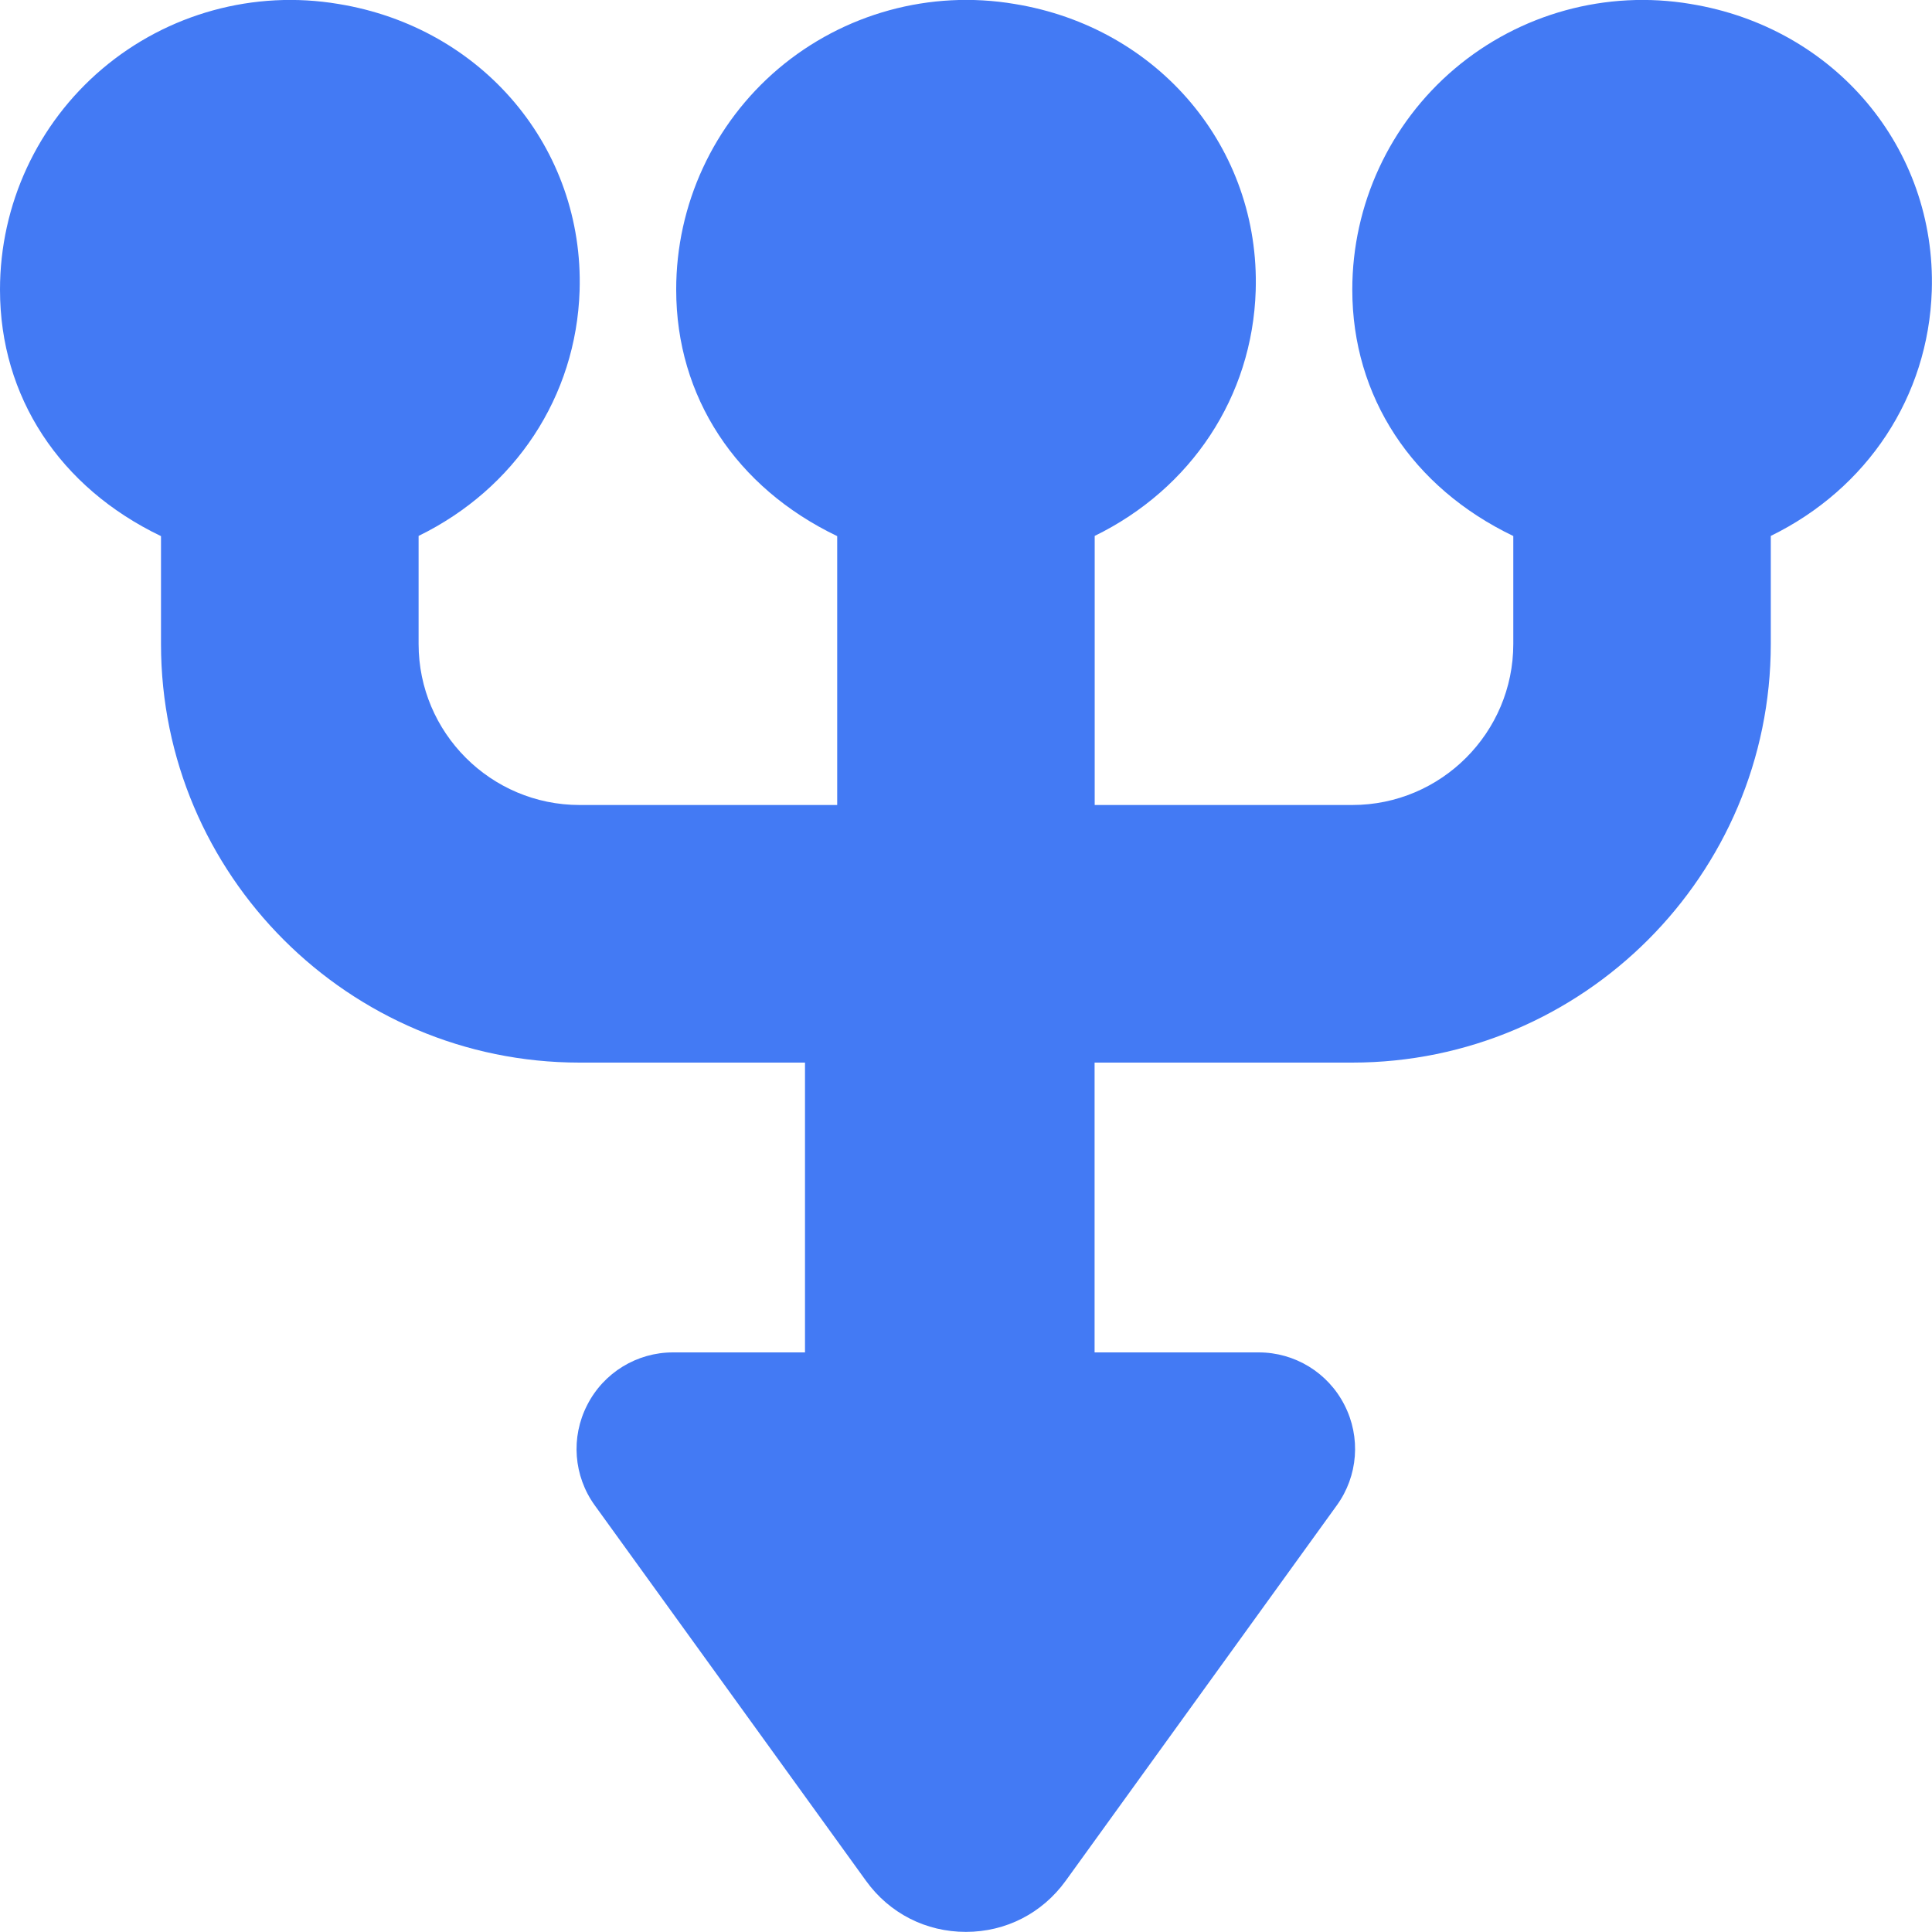
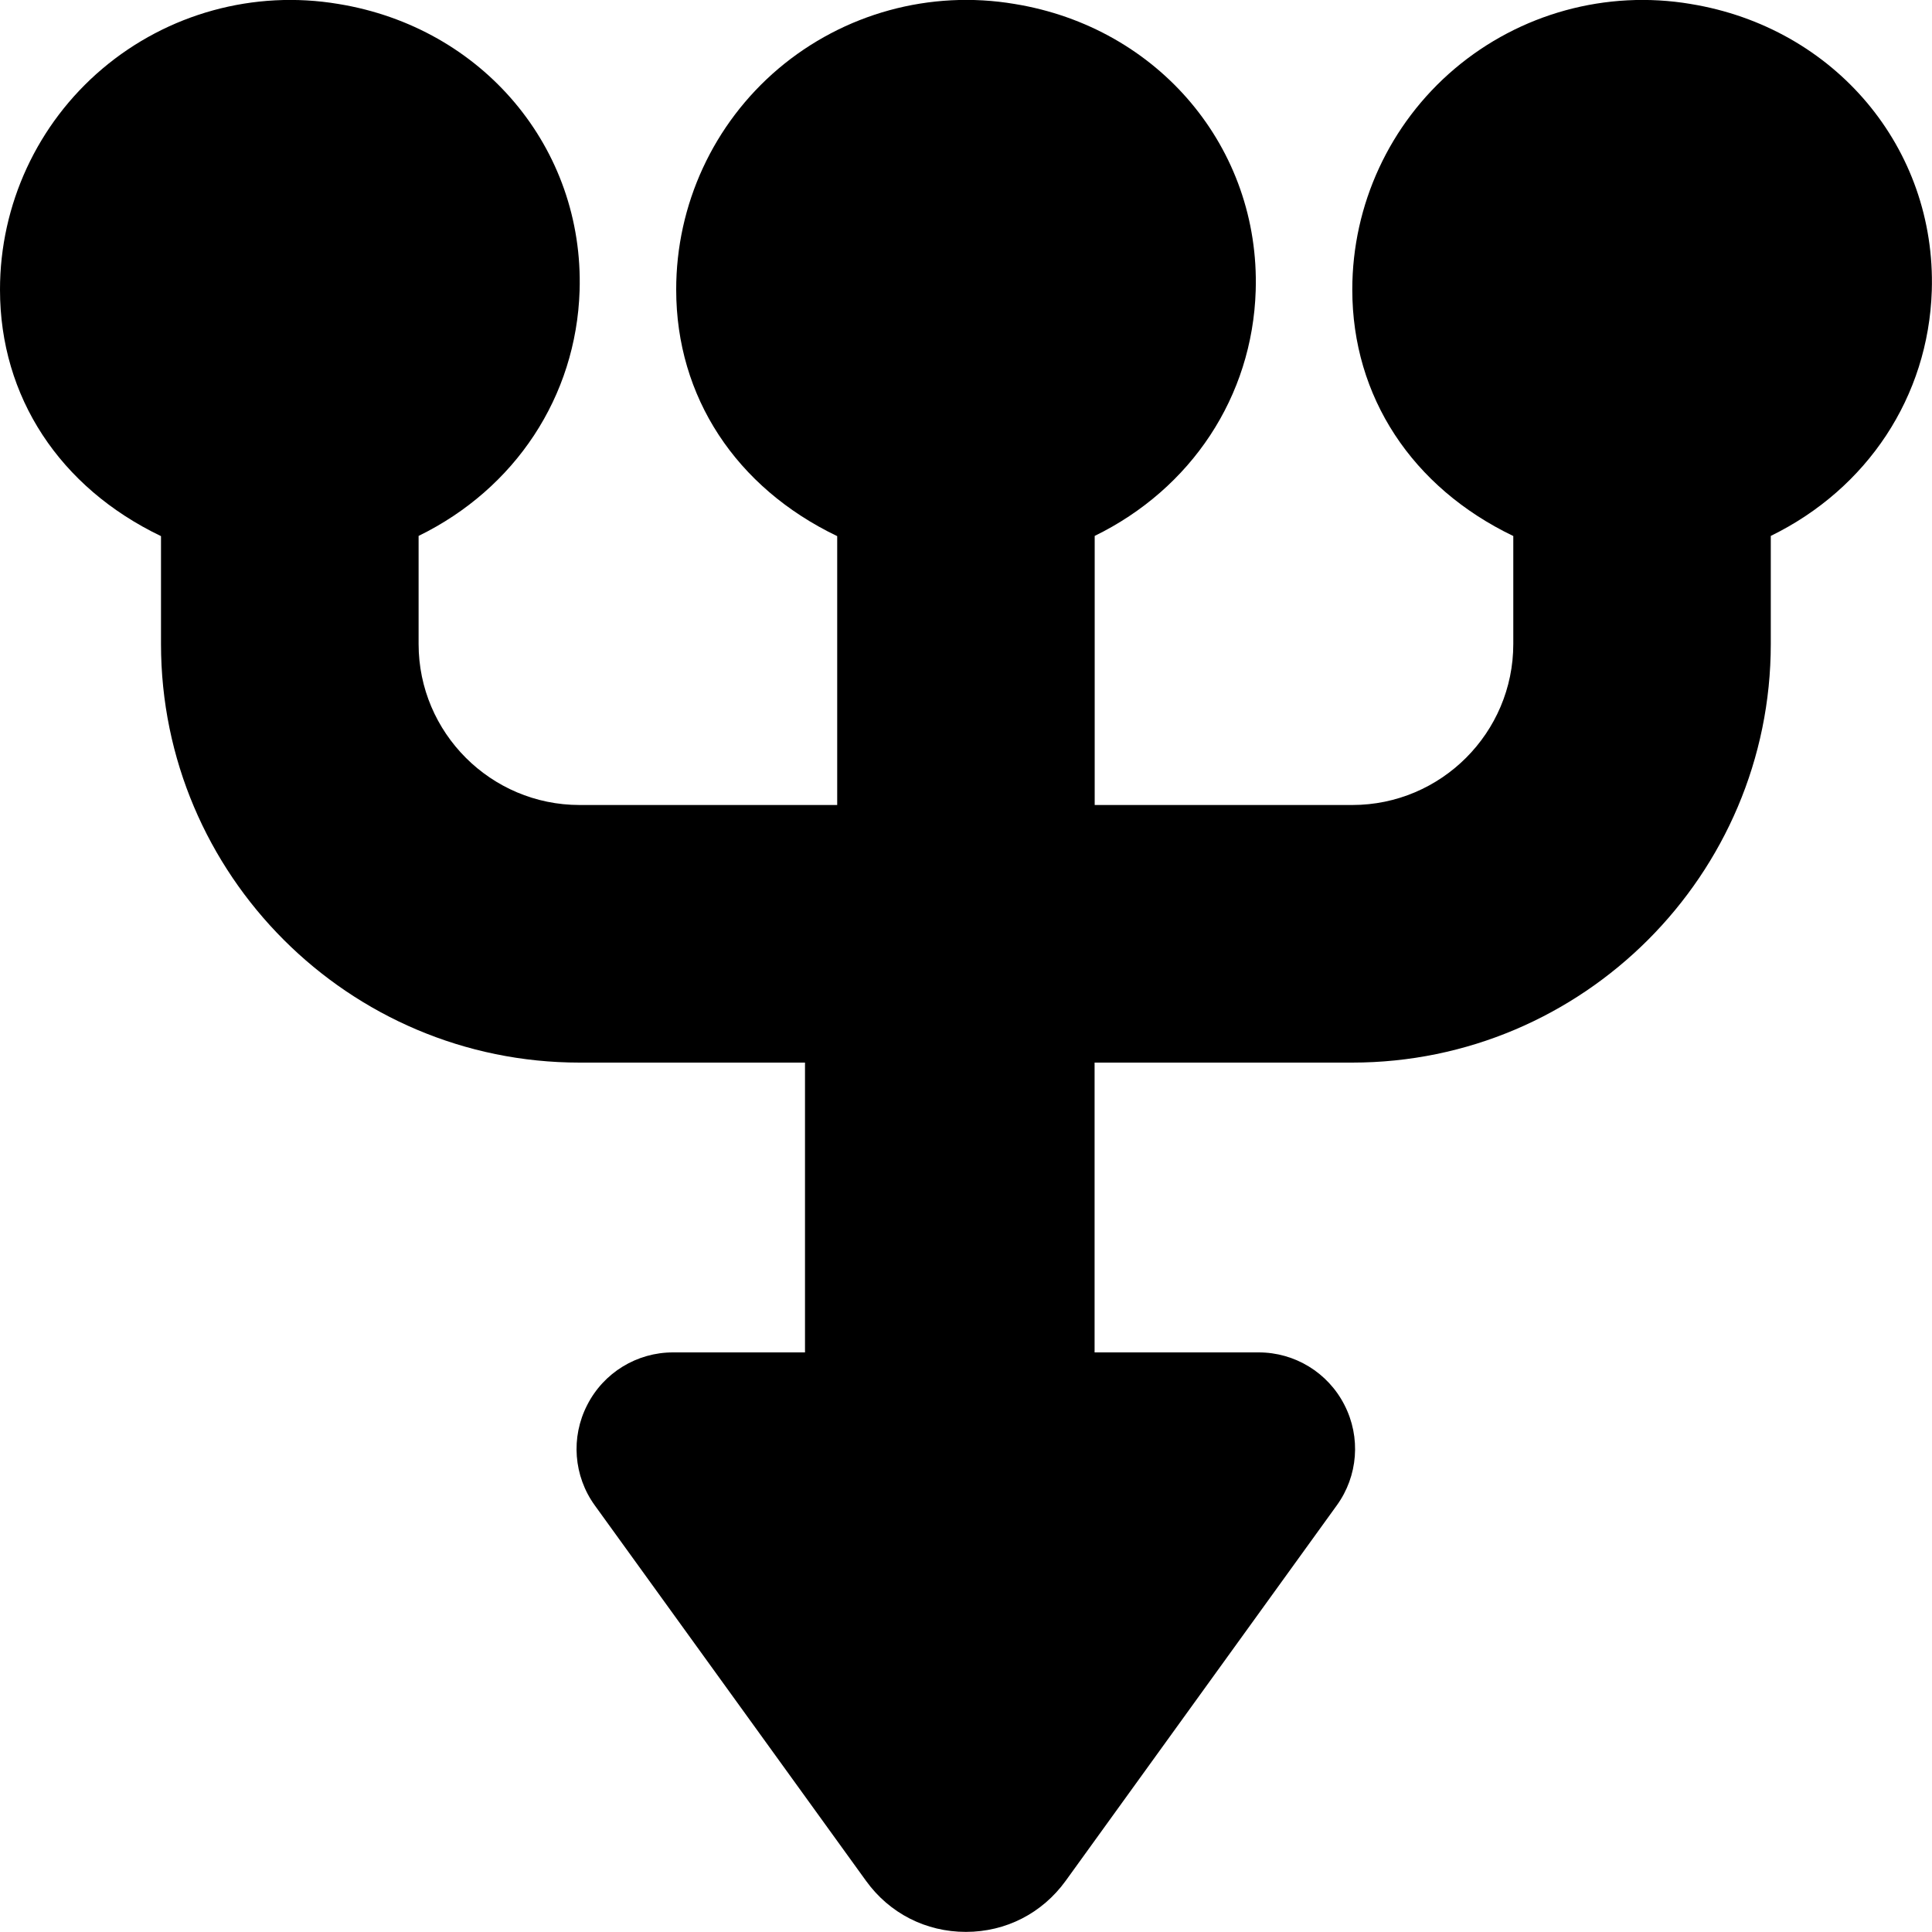
<svg xmlns="http://www.w3.org/2000/svg" width="18" height="18" viewBox="0 0 18 18">
-   <path d="M15.752.037a2.71 2.71 0 0 0-2.2.604 2.697 2.697 0 0 0-.953 2.058c0 .997.557 1.842 1.5 2.295V6c0 .827-.673 1.5-1.5 1.5h-2.4V4.993c.9-.44 1.469-1.298 1.5-2.284.042-1.329-.903-2.453-2.246-2.672A2.71 2.71 0 0 0 7.252.64 2.696 2.696 0 0 0 6.3 2.7c0 .997.556 1.842 1.5 2.295V7.5H5.4c-.827 0-1.5-.673-1.5-1.5V4.993c.9-.44 1.468-1.298 1.5-2.284C5.442 1.38 4.497.256 3.153.037a2.71 2.71 0 0 0-2.2.604A2.697 2.697 0 0 0 0 2.7c0 .997.556 1.842 1.5 2.295V6c0 2.15 1.75 3.9 3.9 3.9h2.1v2.7H6.272a.896.896 0 0 0-.801.49.896.896 0 0 0 .071.936l2.527 3.498c.218.302.557.475.93.475.372 0 .71-.173.929-.475l2.526-3.498a.896.896 0 0 0 .072-.936.896.896 0 0 0-.801-.49h-1.527v-2.7h2.4c2.15 0 3.9-1.75 3.9-3.9V4.993c.9-.44 1.468-1.298 1.5-2.284.042-1.329-.903-2.453-2.247-2.672z" fill-rule="nonzero" fill="#437AF4" />
+   <path d="M15.752.037a2.71 2.71 0 0 0-2.2.604 2.697 2.697 0 0 0-.953 2.058c0 .997.557 1.842 1.5 2.295V6c0 .827-.673 1.5-1.5 1.5h-2.4V4.993c.9-.44 1.469-1.298 1.5-2.284.042-1.329-.903-2.453-2.246-2.672A2.71 2.71 0 0 0 7.252.64 2.696 2.696 0 0 0 6.3 2.7c0 .997.556 1.842 1.5 2.295V7.5H5.4c-.827 0-1.5-.673-1.5-1.5V4.993c.9-.44 1.468-1.298 1.5-2.284C5.442 1.38 4.497.256 3.153.037a2.71 2.71 0 0 0-2.2.604A2.697 2.697 0 0 0 0 2.7c0 .997.556 1.842 1.5 2.295V6c0 2.15 1.75 3.9 3.9 3.9h2.1v2.7H6.272a.896.896 0 0 0-.801.49.896.896 0 0 0 .071.936l2.527 3.498c.218.302.557.475.93.475.372 0 .71-.173.929-.475l2.526-3.498a.896.896 0 0 0 .072-.936.896.896 0 0 0-.801-.49h-1.527v-2.7h2.4c2.15 0 3.9-1.75 3.9-3.9V4.993c.9-.44 1.468-1.298 1.5-2.284.042-1.329-.903-2.453-2.247-2.672z" fill-rule="nonzero" />
</svg>
